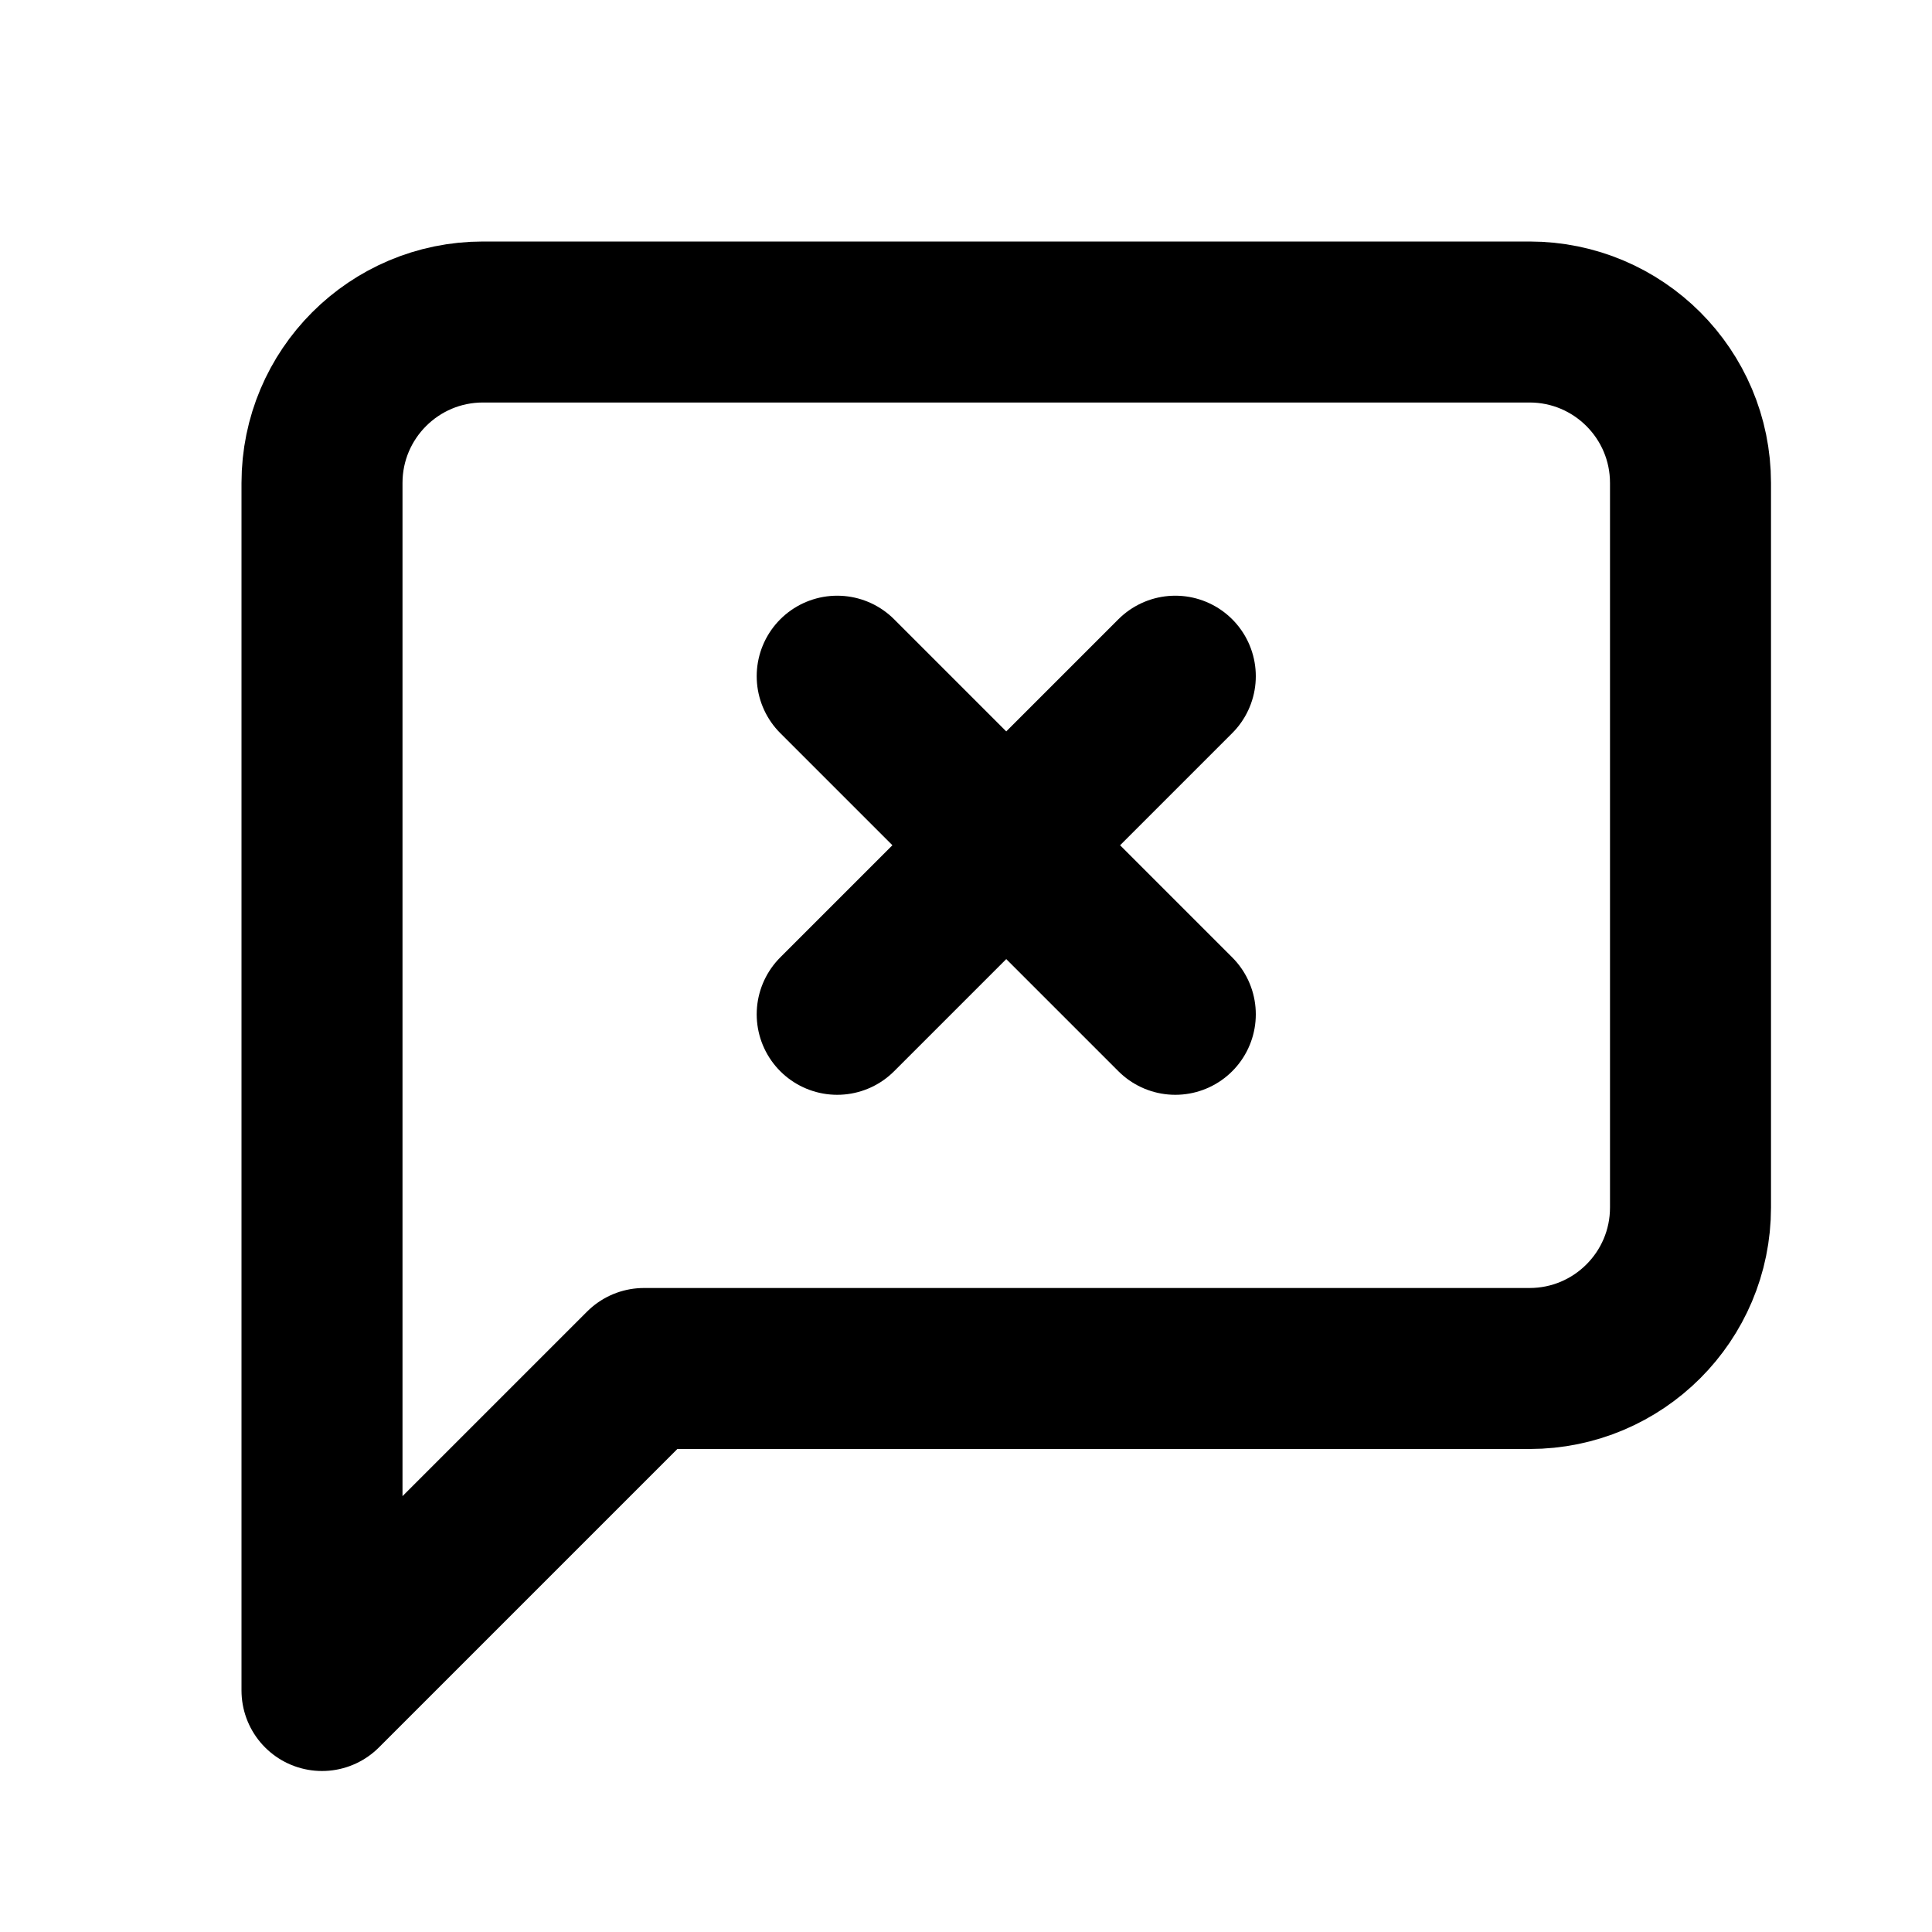
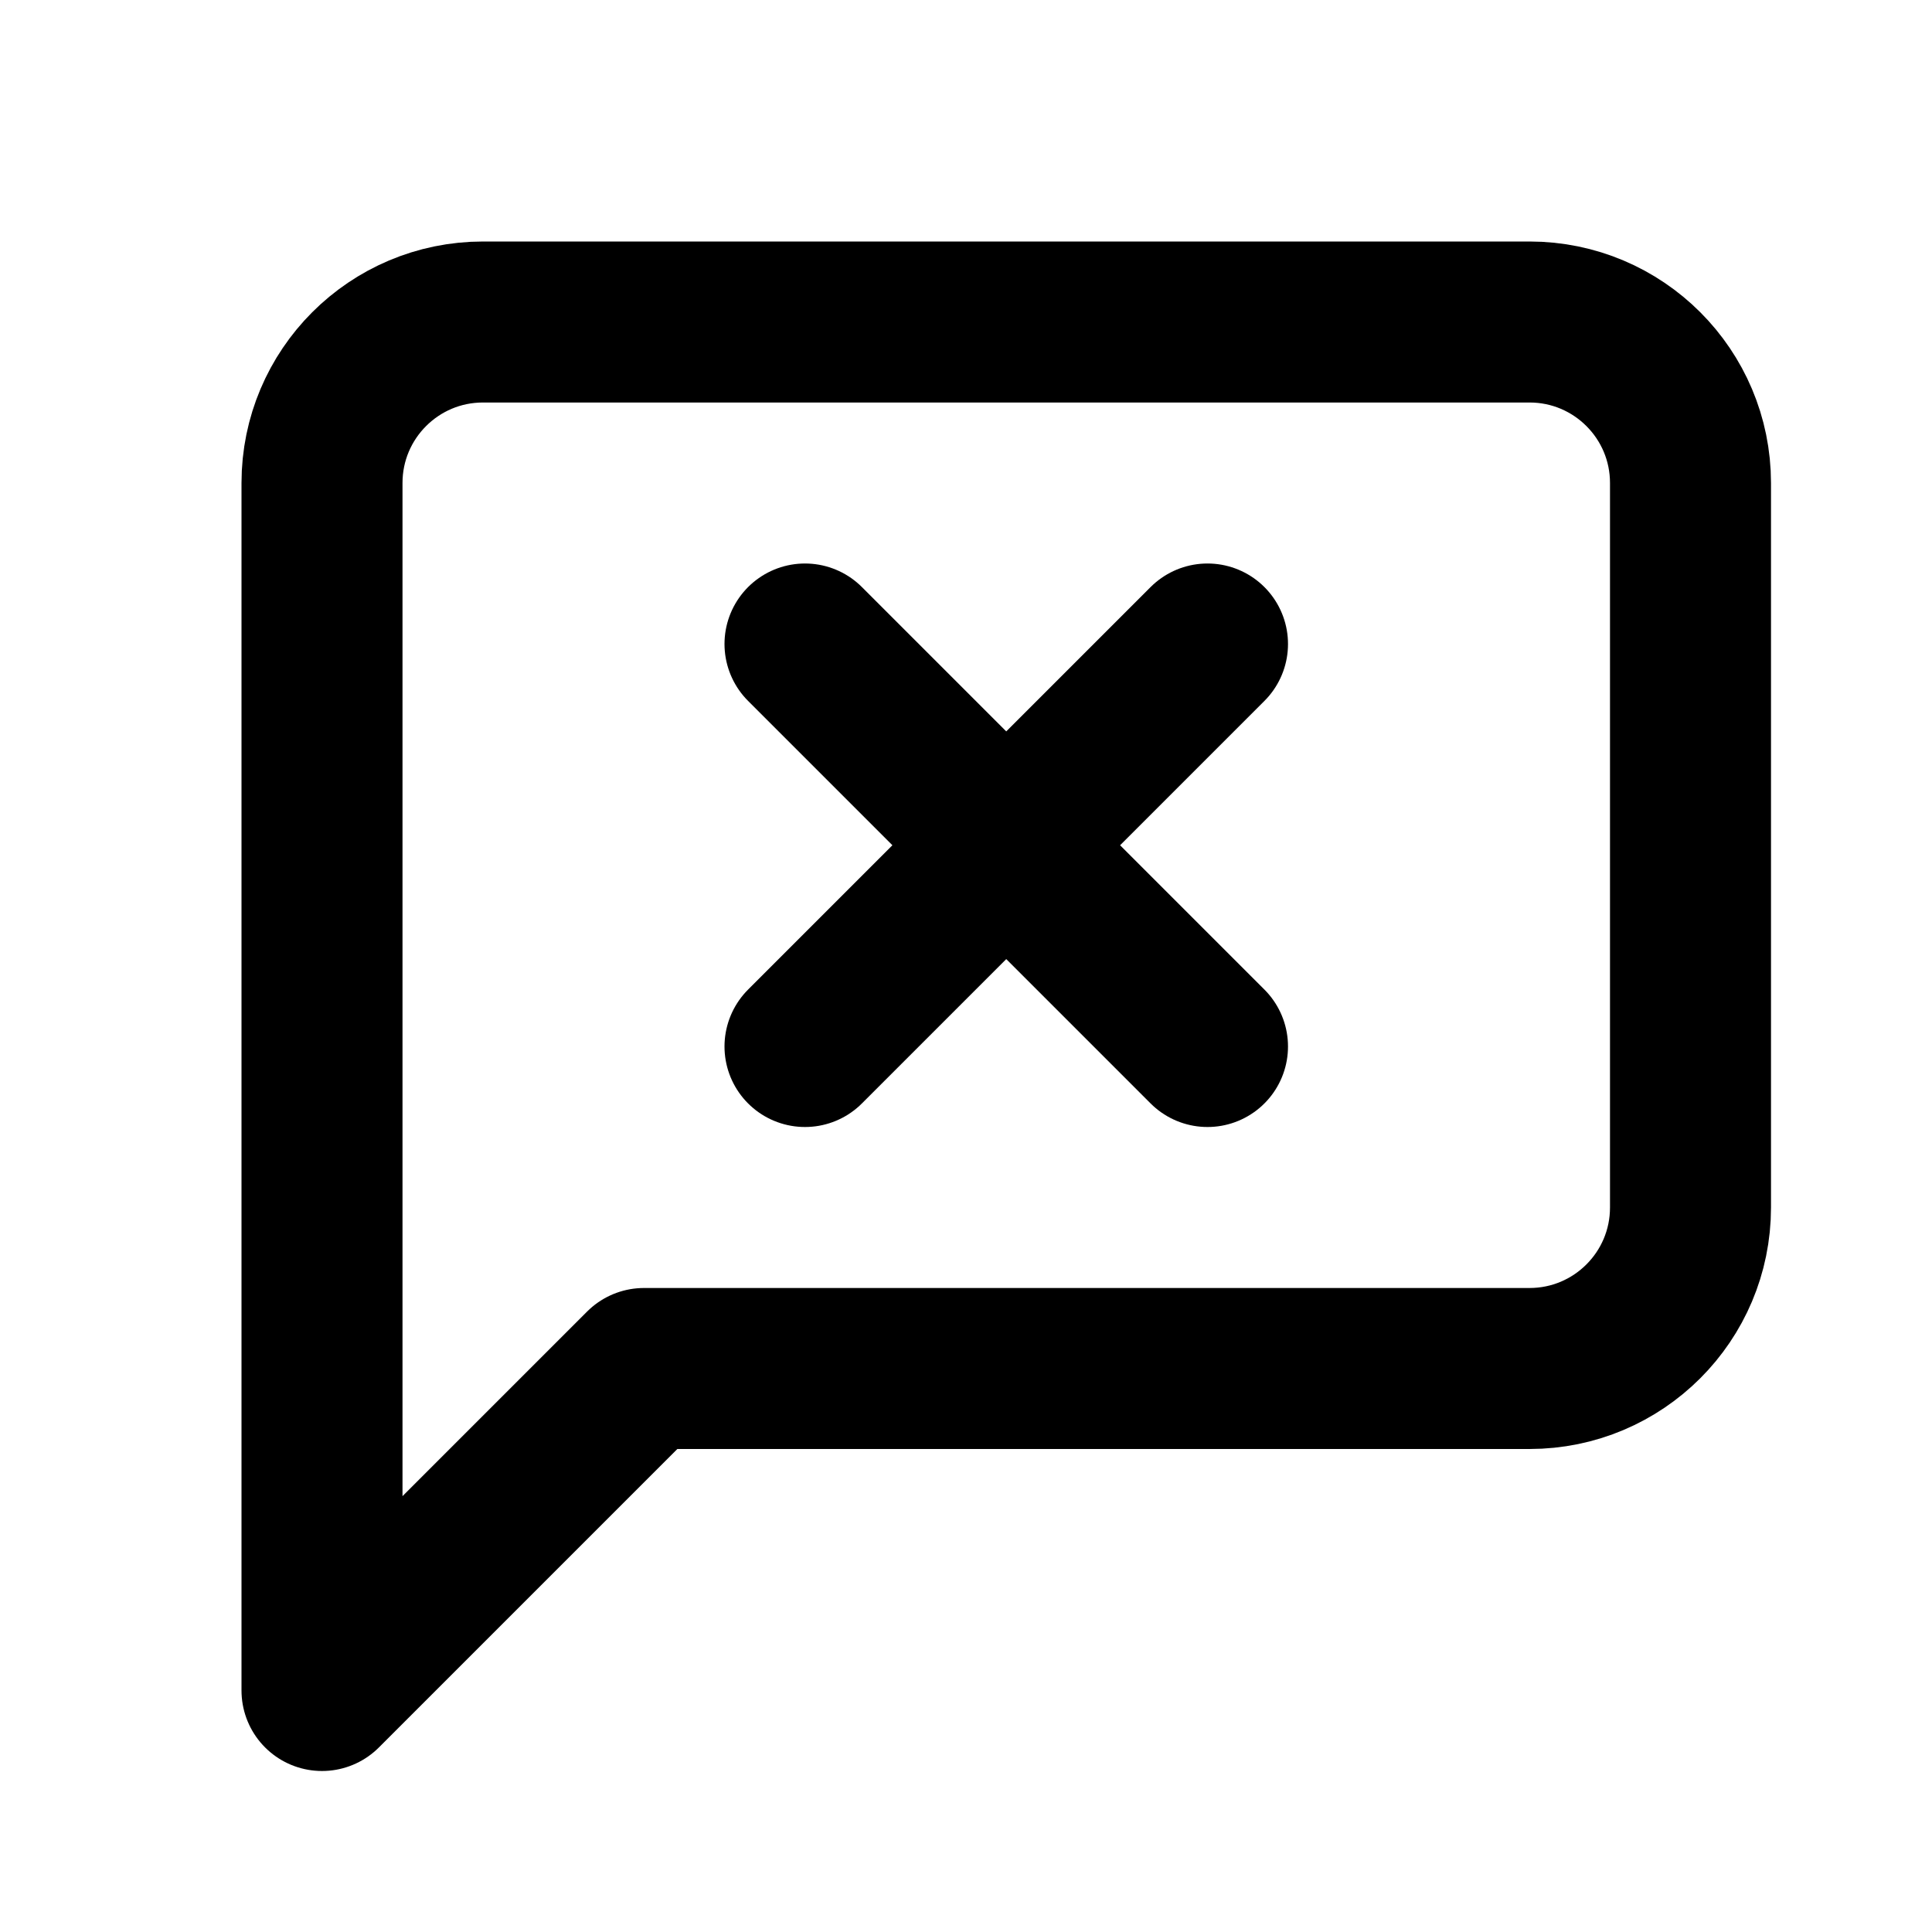
<svg xmlns="http://www.w3.org/2000/svg" viewBox="0 0 24 24" fill="none" stroke="currentColor" stroke-width="2" stroke-linecap="round" stroke-linejoin="round">
  <path d="M21 15a2 2 0 0 1-2 2H8l-4 4V6a2 2 0 0 1 2-2h13a2 2 0 0 1 2 2z" />
-   <path d="M14.6 8.4l-4.2 4.2M10.4 8.4l4.2 4.2" />
+   <path d="M15 8l-5 5M10 8l5 5" />
</svg>
